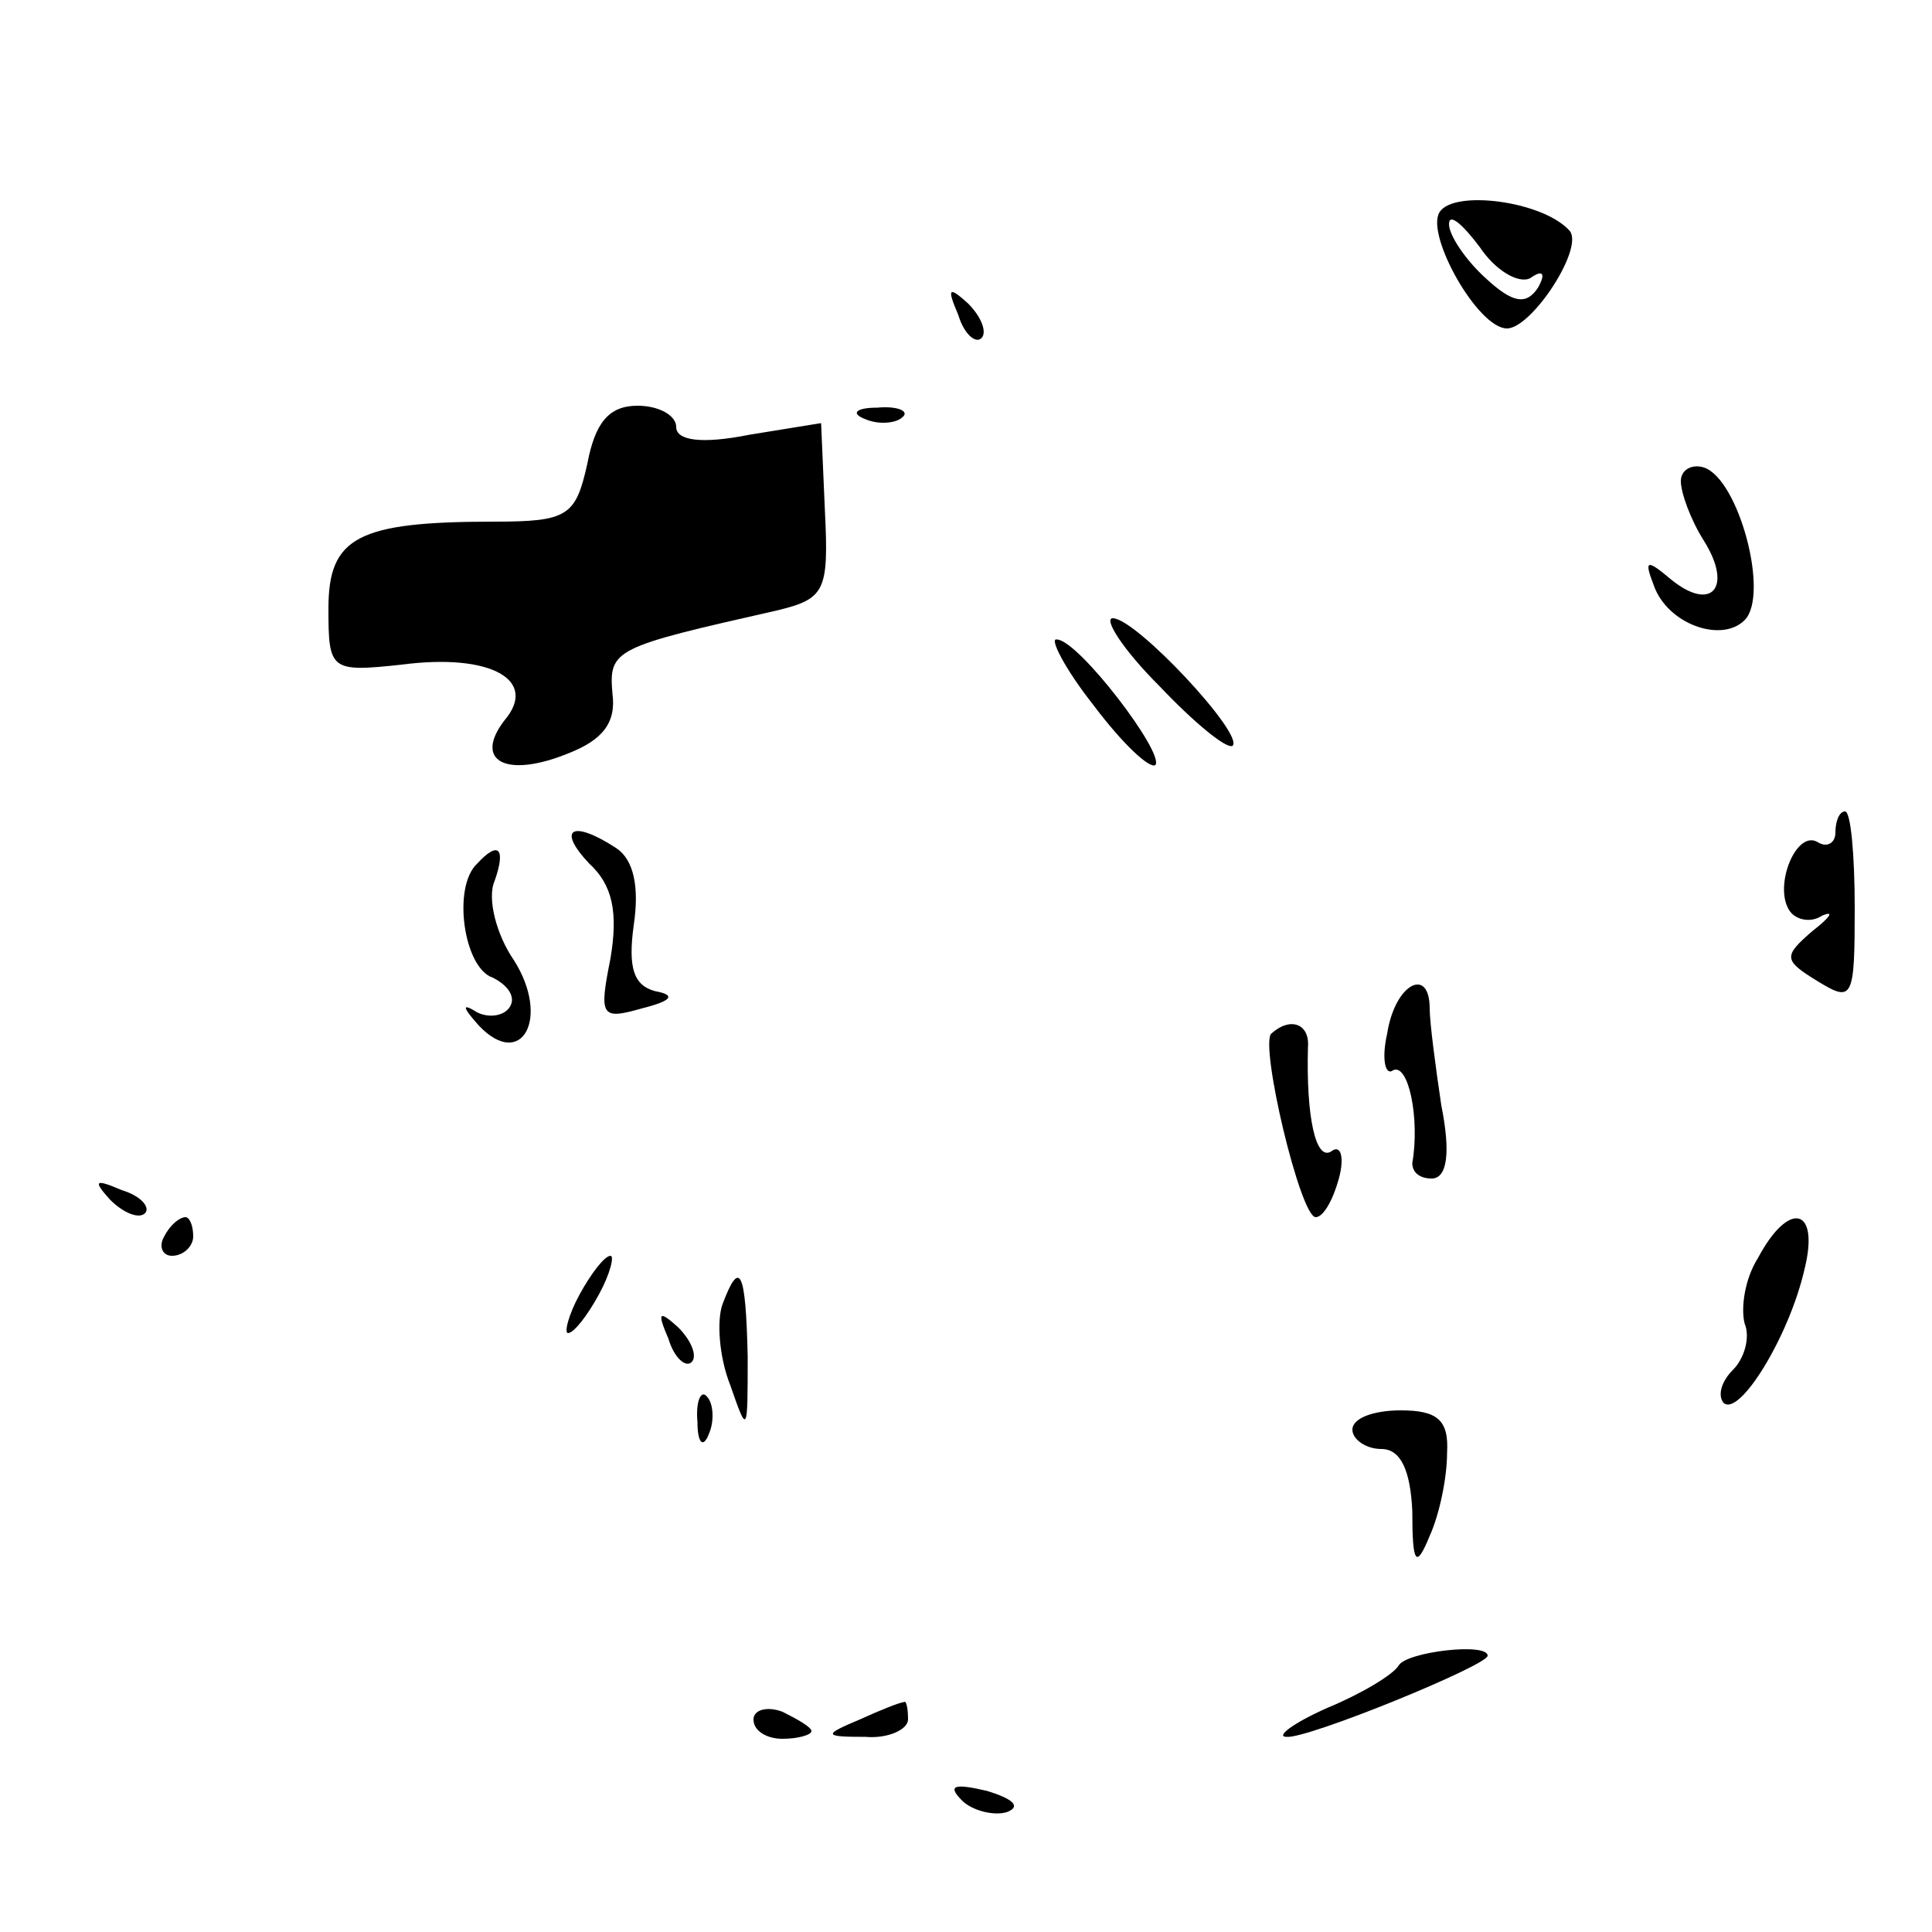
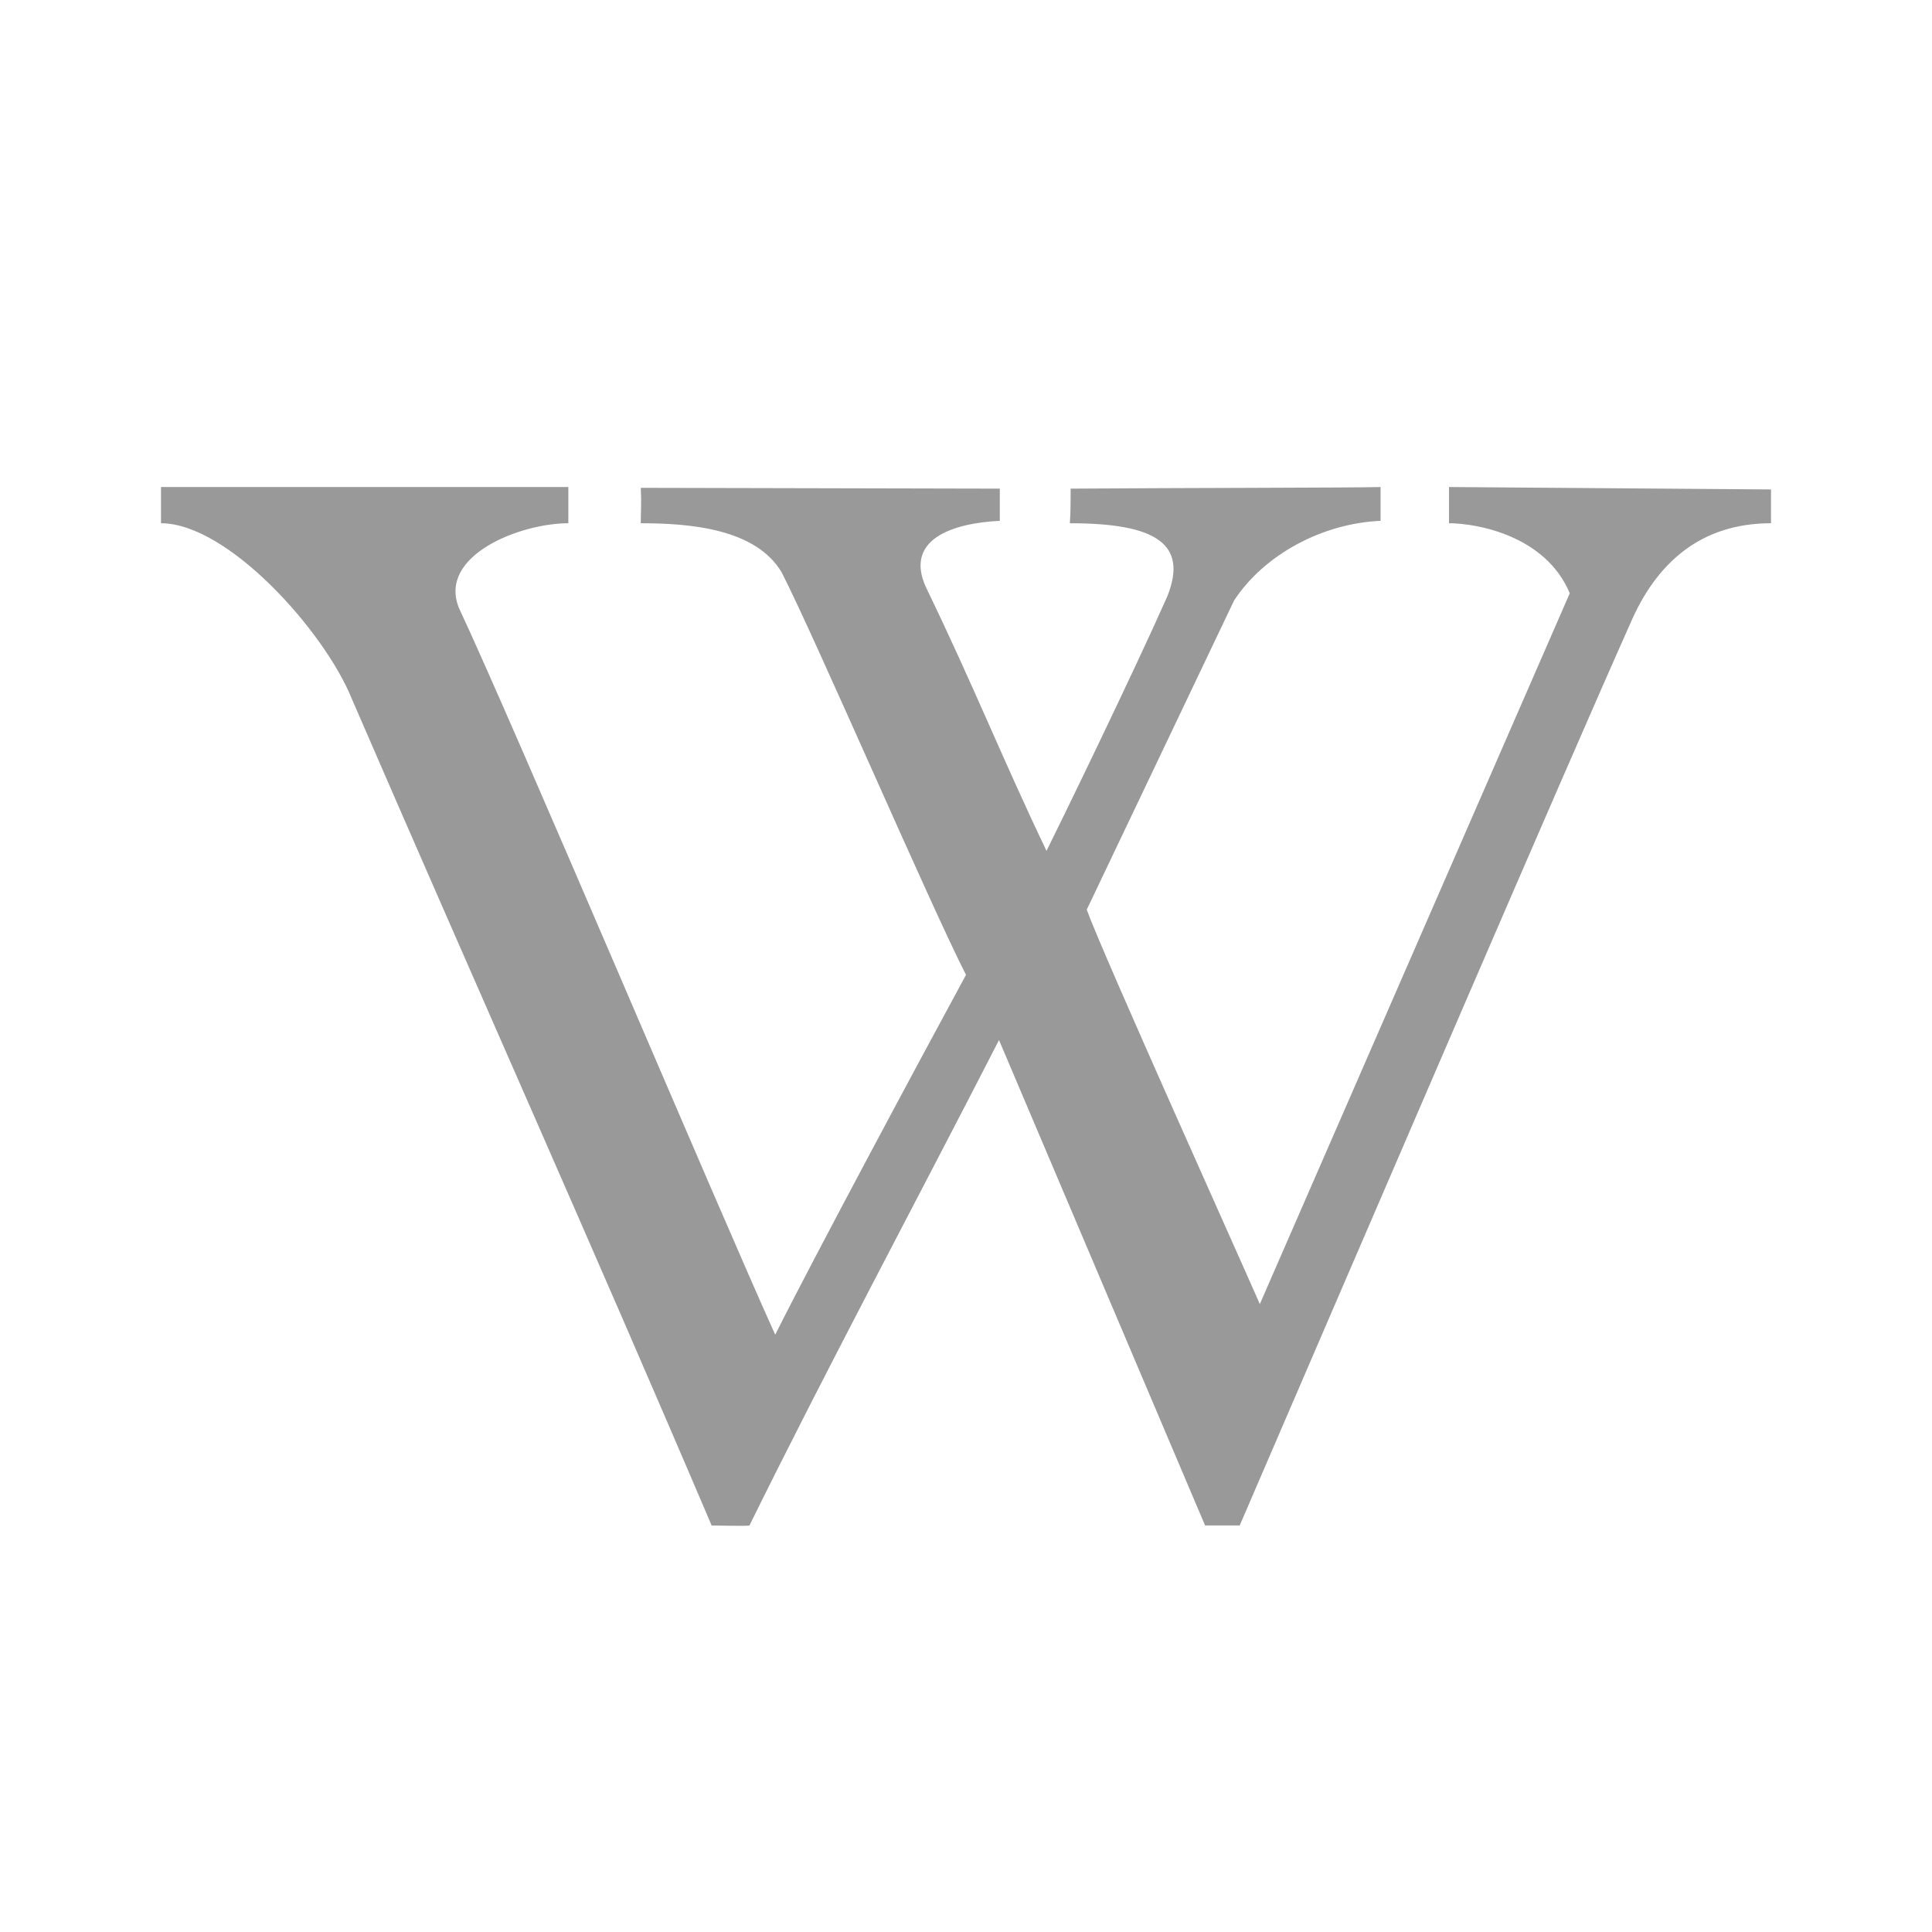
- <svg xmlns="http://www.w3.org/2000/svg" version="1.0" width="100pt" height="100pt" viewBox="0 0 100 100" preserveAspectRatio="xMidYMid meet">
-   <g transform="translate(0,100) scale(0.1,-0.1)" fill="#000000" stroke="none">
-     <path d="M745 890 c-7 -12 20 -60 35 -60 13 0 41 43 32 51 -14 15 -60 21 -67 9z m47 -34 c7 5 8 2 4 -5 -6 -9 -13 -8 -27 5 -10 9 -19 22 -19 28 0 6 7 0 16 -12 8 -12 20 -19 26 -16z" />
-     <path d="M496 837 c3 -10 9 -15 12 -12 3 3 0 11 -7 18 -10 9 -11 8 -5 -6z" />
-     <path d="M304 760 c-6 -27 -10 -30 -48 -30 -71 0 -86 -8 -86 -45 0 -32 1 -33 38 -29 46 6 71 -8 53 -29 -16 -21 1 -30 33 -17 18 7 25 16 23 31 -2 23 1 24 85 43 25 6 27 10 25 51 l-2 46 -37 -6 c-25 -5 -38 -3 -38 4 0 6 -9 11 -20 11 -15 0 -22 -9 -26 -30z" />
-     <path d="M448 783 c7 -3 16 -2 19 1 4 3 -2 6 -13 5 -11 0 -14 -3 -6 -6z" />
-     <path d="M870 751 c0 -6 5 -20 12 -31 15 -24 4 -37 -17 -20 -13 11 -14 10 -9 -3 7 -20 35 -30 47 -18 13 13 -3 73 -21 79 -6 2 -12 -1 -12 -7z" />
-     <path d="M600 645 c18 -19 35 -33 38 -31 6 6 -50 66 -62 66 -5 0 5 -16 24 -35z" />
-     <path d="M566 635 c15 -20 29 -33 32 -31 5 6 -40 65 -51 65 -4 1 4 -15 19 -34z" />
-     <path d="M950 569 c0 -5 -4 -8 -9 -5 -11 7 -23 -22 -15 -35 3 -5 11 -7 17 -3 7 3 4 -1 -5 -8 -15 -13 -15 -15 3 -26 18 -11 19 -9 19 38 0 27 -2 50 -5 50 -3 0 -5 -5 -5 -11z" />
-     <path d="M305 553 c12 -11 15 -25 11 -49 -6 -30 -5 -32 16 -26 16 4 18 7 7 9 -11 3 -14 12 -11 34 3 20 0 34 -9 40 -23 15 -31 10 -14 -8z" />
-     <path d="M247 553 c-13 -12 -7 -54 8 -59 8 -4 12 -10 9 -15 -3 -5 -11 -6 -17 -3 -8 5 -8 3 1 -7 22 -23 37 4 18 34 -9 13 -14 32 -10 41 6 17 2 21 -9 9z" />
-     <path d="M718 465 c-3 -13 -1 -22 3 -19 8 4 14 -25 10 -48 0 -5 4 -8 10 -8 8 0 10 13 5 38 -3 20 -6 43 -6 50 0 22 -18 13 -22 -13z" />
-     <path d="M658 465 c-6 -6 15 -95 23 -95 4 0 9 9 12 20 3 11 1 18 -4 14 -8 -5 -13 18 -12 54 1 12 -9 16 -19 7z" />
-     <path d="M57 379 c7 -7 15 -10 18 -7 3 3 -2 9 -12 12 -14 6 -15 5 -6 -5z" />
-     <path d="M85 360 c-3 -5 -1 -10 4 -10 6 0 11 5 11 10 0 6 -2 10 -4 10 -3 0 -8 -4 -11 -10z" />
-     <path d="M910 349 c-7 -11 -9 -26 -7 -34 3 -7 0 -18 -6 -24 -6 -6 -8 -13 -5 -17 8 -8 34 34 42 69 8 32 -8 36 -24 6z" />
-     <path d="M300 330 c-6 -11 -8 -20 -6 -20 3 0 10 9 16 20 6 11 8 20 6 20 -3 0 -10 -9 -16 -20z" />
-     <path d="M374 325 c-3 -8 -2 -27 4 -42 9 -26 9 -25 9 15 -1 44 -4 51 -13 27z" />
-     <path d="M346 307 c3 -10 9 -15 12 -12 3 3 0 11 -7 18 -10 9 -11 8 -5 -6z" />
-     <path d="M361 264 c0 -11 3 -14 6 -6 3 7 2 16 -1 19 -3 4 -6 -2 -5 -13z" />
-     <path d="M700 260 c0 -5 7 -10 15 -10 10 0 15 -11 16 -32 0 -28 2 -30 9 -13 5 11 9 30 9 43 1 17 -5 22 -24 22 -14 0 -25 -4 -25 -10z" />
-     <path d="M724 138 c-3 -5 -20 -15 -37 -22 -18 -8 -27 -15 -21 -15 11 -1 104 37 104 42 0 7 -42 2 -46 -5z" />
-     <path d="M390 110 c0 -6 7 -10 15 -10 8 0 15 2 15 4 0 2 -7 6 -15 10 -8 3 -15 1 -15 -4z" />
-     <path d="M445 110 c-19 -8 -19 -9 3 -9 12 -1 22 4 22 9 0 6 -1 10 -2 9 -2 0 -12 -4 -23 -9z" />
-     <path d="M498 68 c5 -5 16 -8 23 -6 8 3 3 7 -10 11 -17 4 -21 3 -13 -5z" />
-   </g>
+ <svg xmlns="http://www.w3.org/2000/svg" width="120" height="120" viewBox="0 0 24 24">
+   <path fill="#999999" d="m14.97 18.95l-2.56-6.03c-1.02 1.99-2.14 4.08-3.1 6.03c-.01.01-.47 0-.47 0C7.37 15.5 5.85 12.1 4.37 8.68C4.03 7.84 2.83 6.5 2 6.5v-.45h5.06v.45c-.6 0-1.62.4-1.36 1.05c.72 1.54 3.24 7.51 3.93 9.03c.47-.94 1.8-3.42 2.37-4.47c-.45-.88-1.87-4.18-2.29-5c-.32-.54-1.13-.61-1.75-.61c0-.15.01-.25 0-.44l4.46.01v.4c-.61.03-1.18.24-.92.82c.6 1.24.95 2.13 1.5 3.28c.17-.34 1.07-2.19 1.5-3.16c.26-.65-.13-.91-1.21-.91c.01-.12.01-.33.01-.43c1.39-.01 3.48-.01 3.85-.02v.42c-.71.03-1.44.41-1.82.99L13.5 11.3c.18.51 1.96 4.46 2.15 4.9l3.85-8.83c-.3-.72-1.16-.87-1.5-.87v-.45l4 .03v.42c-.88 0-1.43.5-1.75 1.25c-.8 1.79-3.25 7.49-4.85 11.2z" />
</svg>
